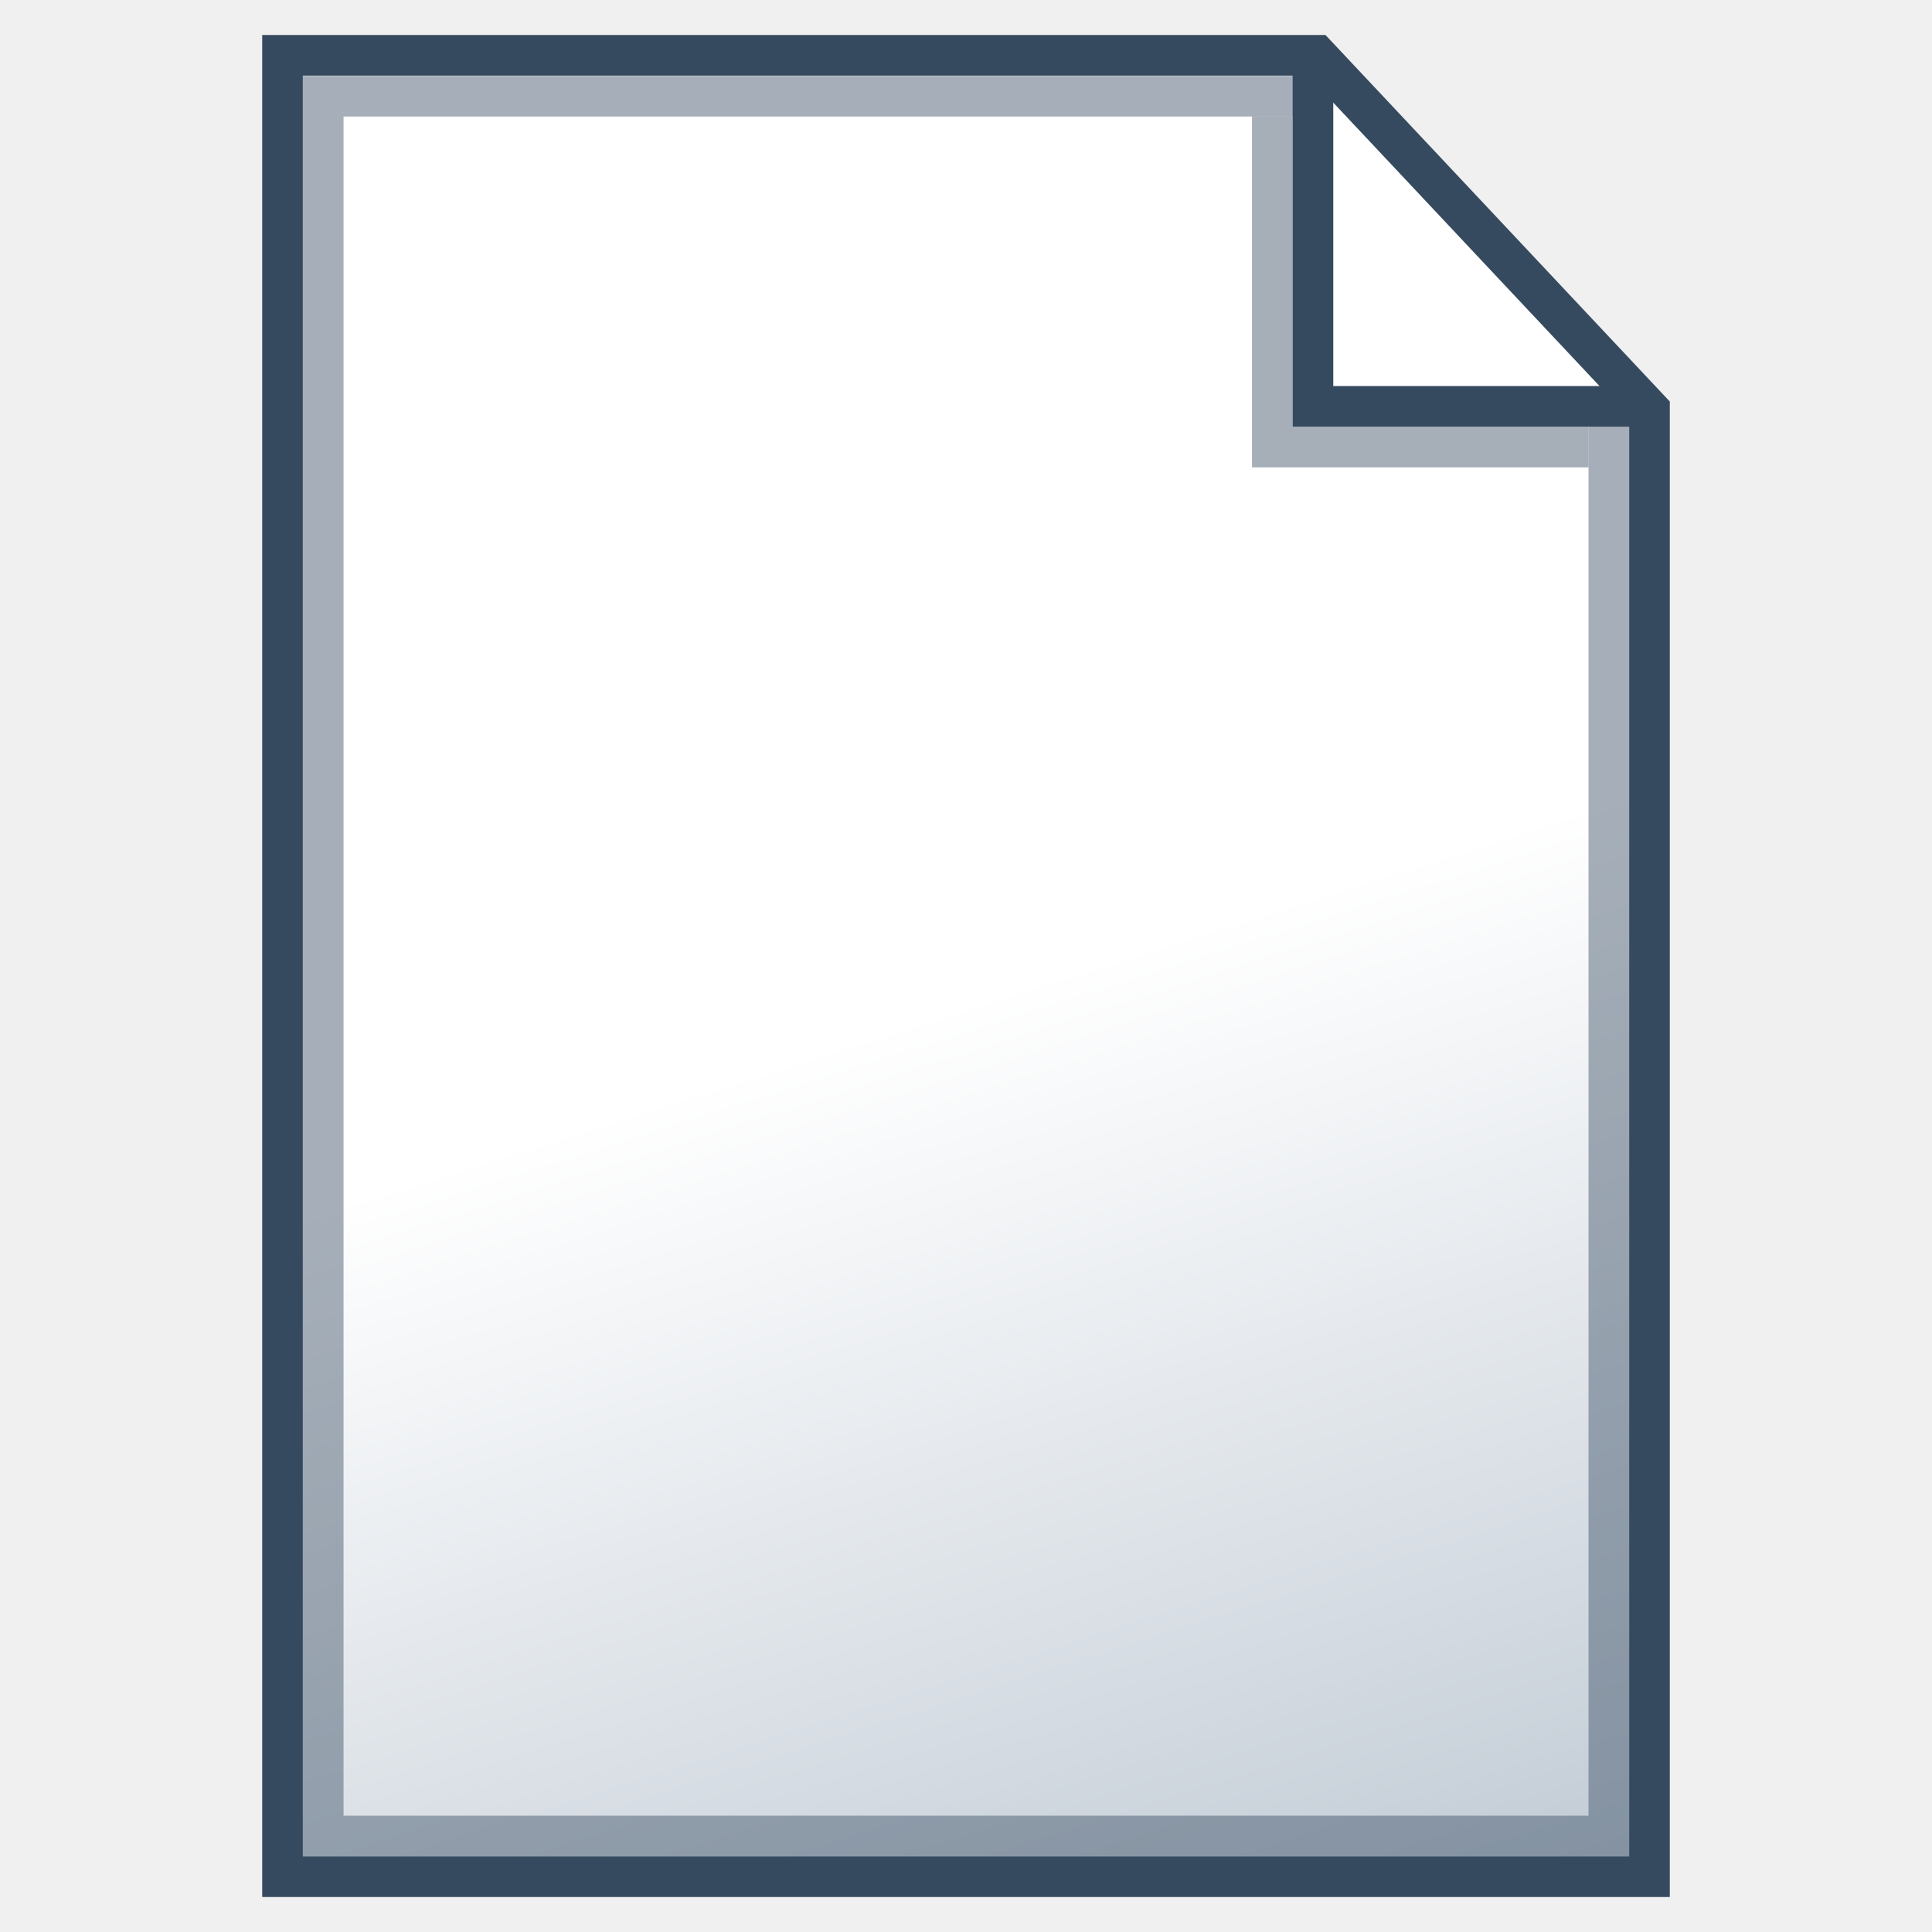
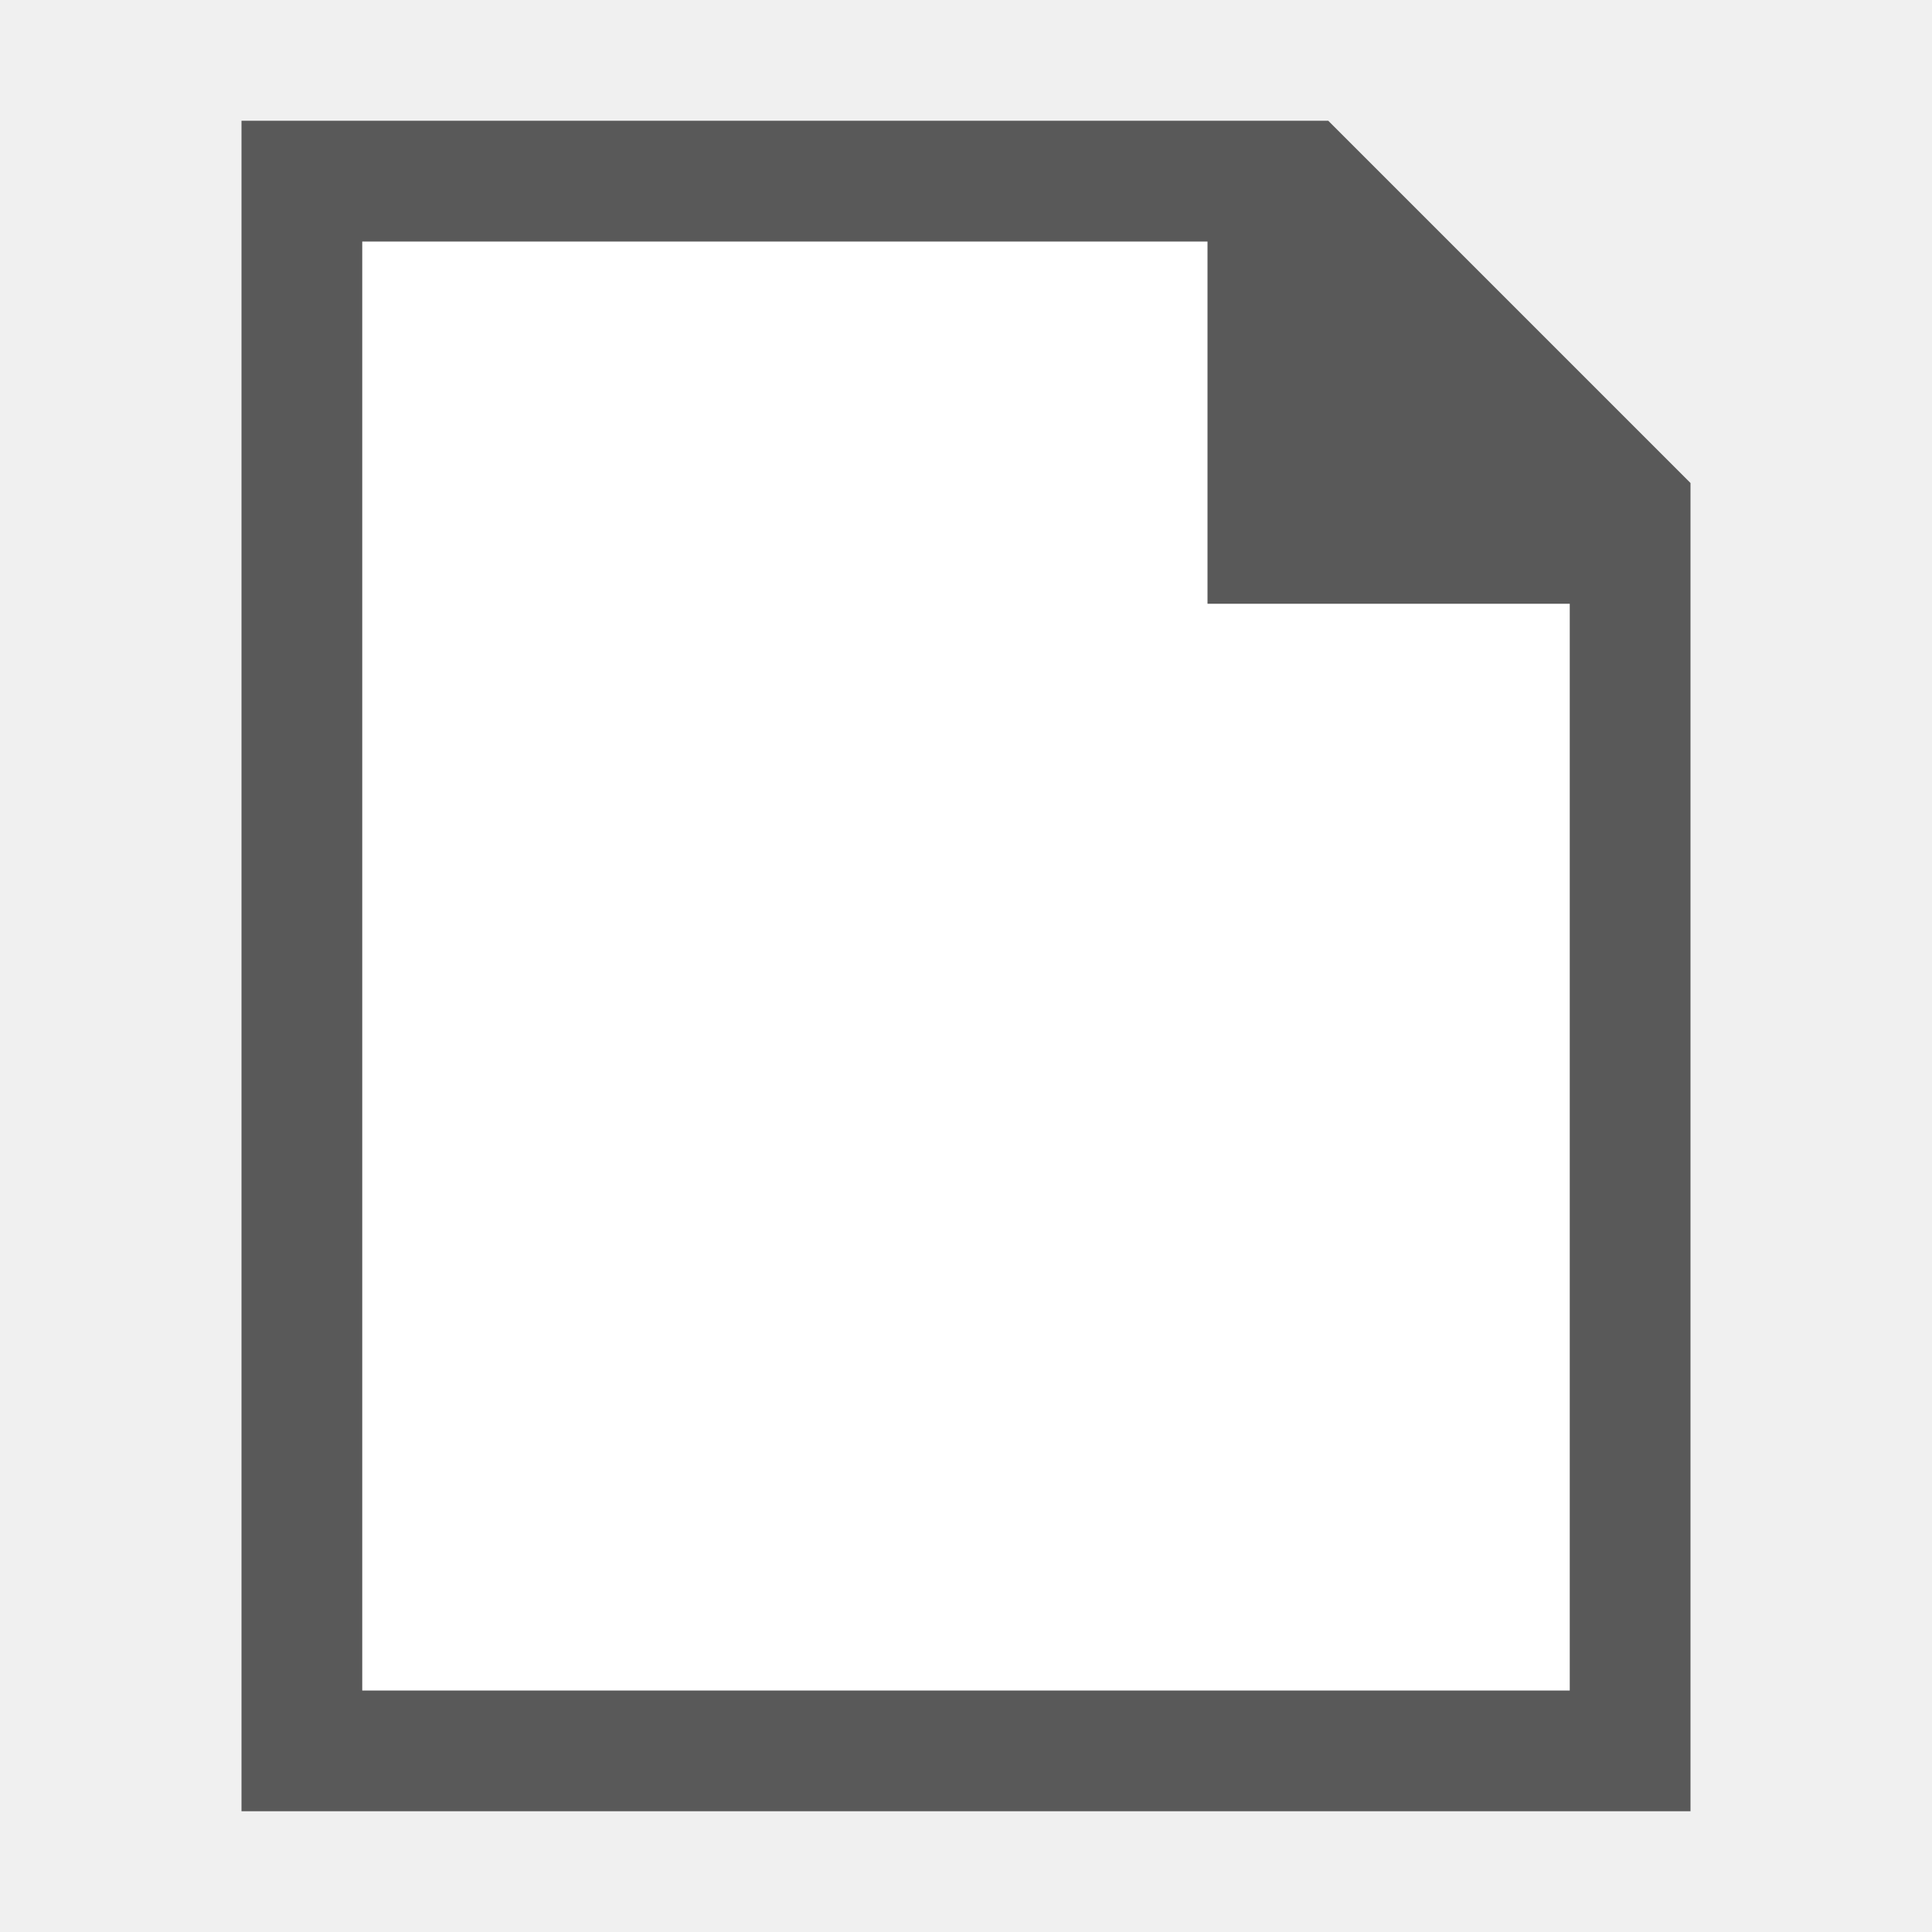
- <svg xmlns="http://www.w3.org/2000/svg" xmlns:xlink="http://www.w3.org/1999/xlink" width="256" height="256" viewBox="0 0 67.733 67.733" version="1.1" id="svg5" xml:space="preserve">
-   <defs id="defs2">
-     <linearGradient id="linearGradient3370">
-       <stop style="stop-color:#ffffff;stop-opacity:1;" offset="0" id="stop3366" />
-       <stop style="stop-color:#9eadbd;stop-opacity:1;" offset="1" id="stop3368" />
-     </linearGradient>
-     <filter style="color-interpolation-filters:sRGB" id="filter19373" x="-0.026" y="-0.036" width="1.087" height="1.121">
-       <feFlood flood-opacity="0.384" flood-color="rgb(0,0,0)" result="flood" id="feFlood19363" />
-       <feComposite in="flood" in2="SourceGraphic" operator="in" result="composite1" id="feComposite19365" />
-       <feGaussianBlur in="composite1" stdDeviation="0.3" result="blur" id="feGaussianBlur19367" />
-       <feOffset dx="1" dy="1" result="offset" id="feOffset19369" />
-       <feComposite in="SourceGraphic" in2="offset" operator="over" result="composite2" id="feComposite19371" />
-     </filter>
-     <pattern id="EMFhbasepattern" patternUnits="userSpaceOnUse" width="6" height="6" x="0" y="0" />
-     <linearGradient xlink:href="#linearGradient3370" id="linearGradient3372" x1="34.289" y1="34.688" x2="51.522" y2="88.884" gradientUnits="userSpaceOnUse" />
+ <svg xmlns="http://www.w3.org/2000/svg" viewBox="0 0 16 16" version="1.1" id="svg18">
+   <defs id="defs4">
+     <style id="style2">.canvas{fill: none; opacity: 0;}.light-defaultgrey-10{fill: #212121; opacity: 0.1;}.light-defaultgrey{fill: #212121; opacity: 1;}.cls-1{opacity:0.75;}</style>
  </defs>
-   <style id="style6939">.st0{opacity:0} .st0,.st1{fill:#f6f6f6} .st2{fill:none} .st3{fill:#424242} .st4{fill:#f0eff1}</style>
-   <style id="style38292">.icon-canvas-transparent{opacity:0;fill:#f6f6f6} .icon-vs-out{fill:#f6f6f6} .icon-vs-fg{fill:#f0eff1} .icon-vs-action-blue{fill:#00539c}</style>
-   <g id="g3376" transform="translate(2.252153,-0.4451173)">
-     <path id="rect446" style="fill:url(#linearGradient3372);fill-opacity:1;stroke:#364a5f;stroke-width:1.425;stroke-linecap:square" d="M 7.653,2.384 H 43.909 L 55.576,14.804 V 66.24 H 7.653 Z" />
-     <path id="path2609" style="fill:none;stroke:#364a5f;stroke-width:1.425;stroke-linecap:square;stroke-dasharray:none" d="M 54.541,14.692 H 43.778 V 3.319" />
-   </g>
-   <path id="path3378" style="fill:none;fill-opacity:1;stroke:#364a5f;stroke-width:1.425;stroke-linecap:square;stroke-opacity:0.441" d="M 56.403,15.652 V 64.368 H 11.332 V 3.373 h 33.348" />
-   <path id="path3380" style="fill:none;stroke:#364a5f;stroke-width:1.425;stroke-linecap:square;stroke-dasharray:none;stroke-opacity:0.44" d="M 54.977,15.672 H 44.606 l 0,-10.875" />
+   <path class="light-defaultgrey-10" d="m 13.5,4.5 v 10 h -11 v -13 h 8 z" id="path11" style="display:inline;opacity:1;fill:#ffffff;fill-opacity:1" />
+   <path class="light-defaultgrey" d="M 11,1 H 2 V 15 H 14 V 4 Z M 3,14 V 2 h 7 v 3 h 3 v 9 z" id="path13" style="fill:#595959;fill-opacity:1" />
</svg>
